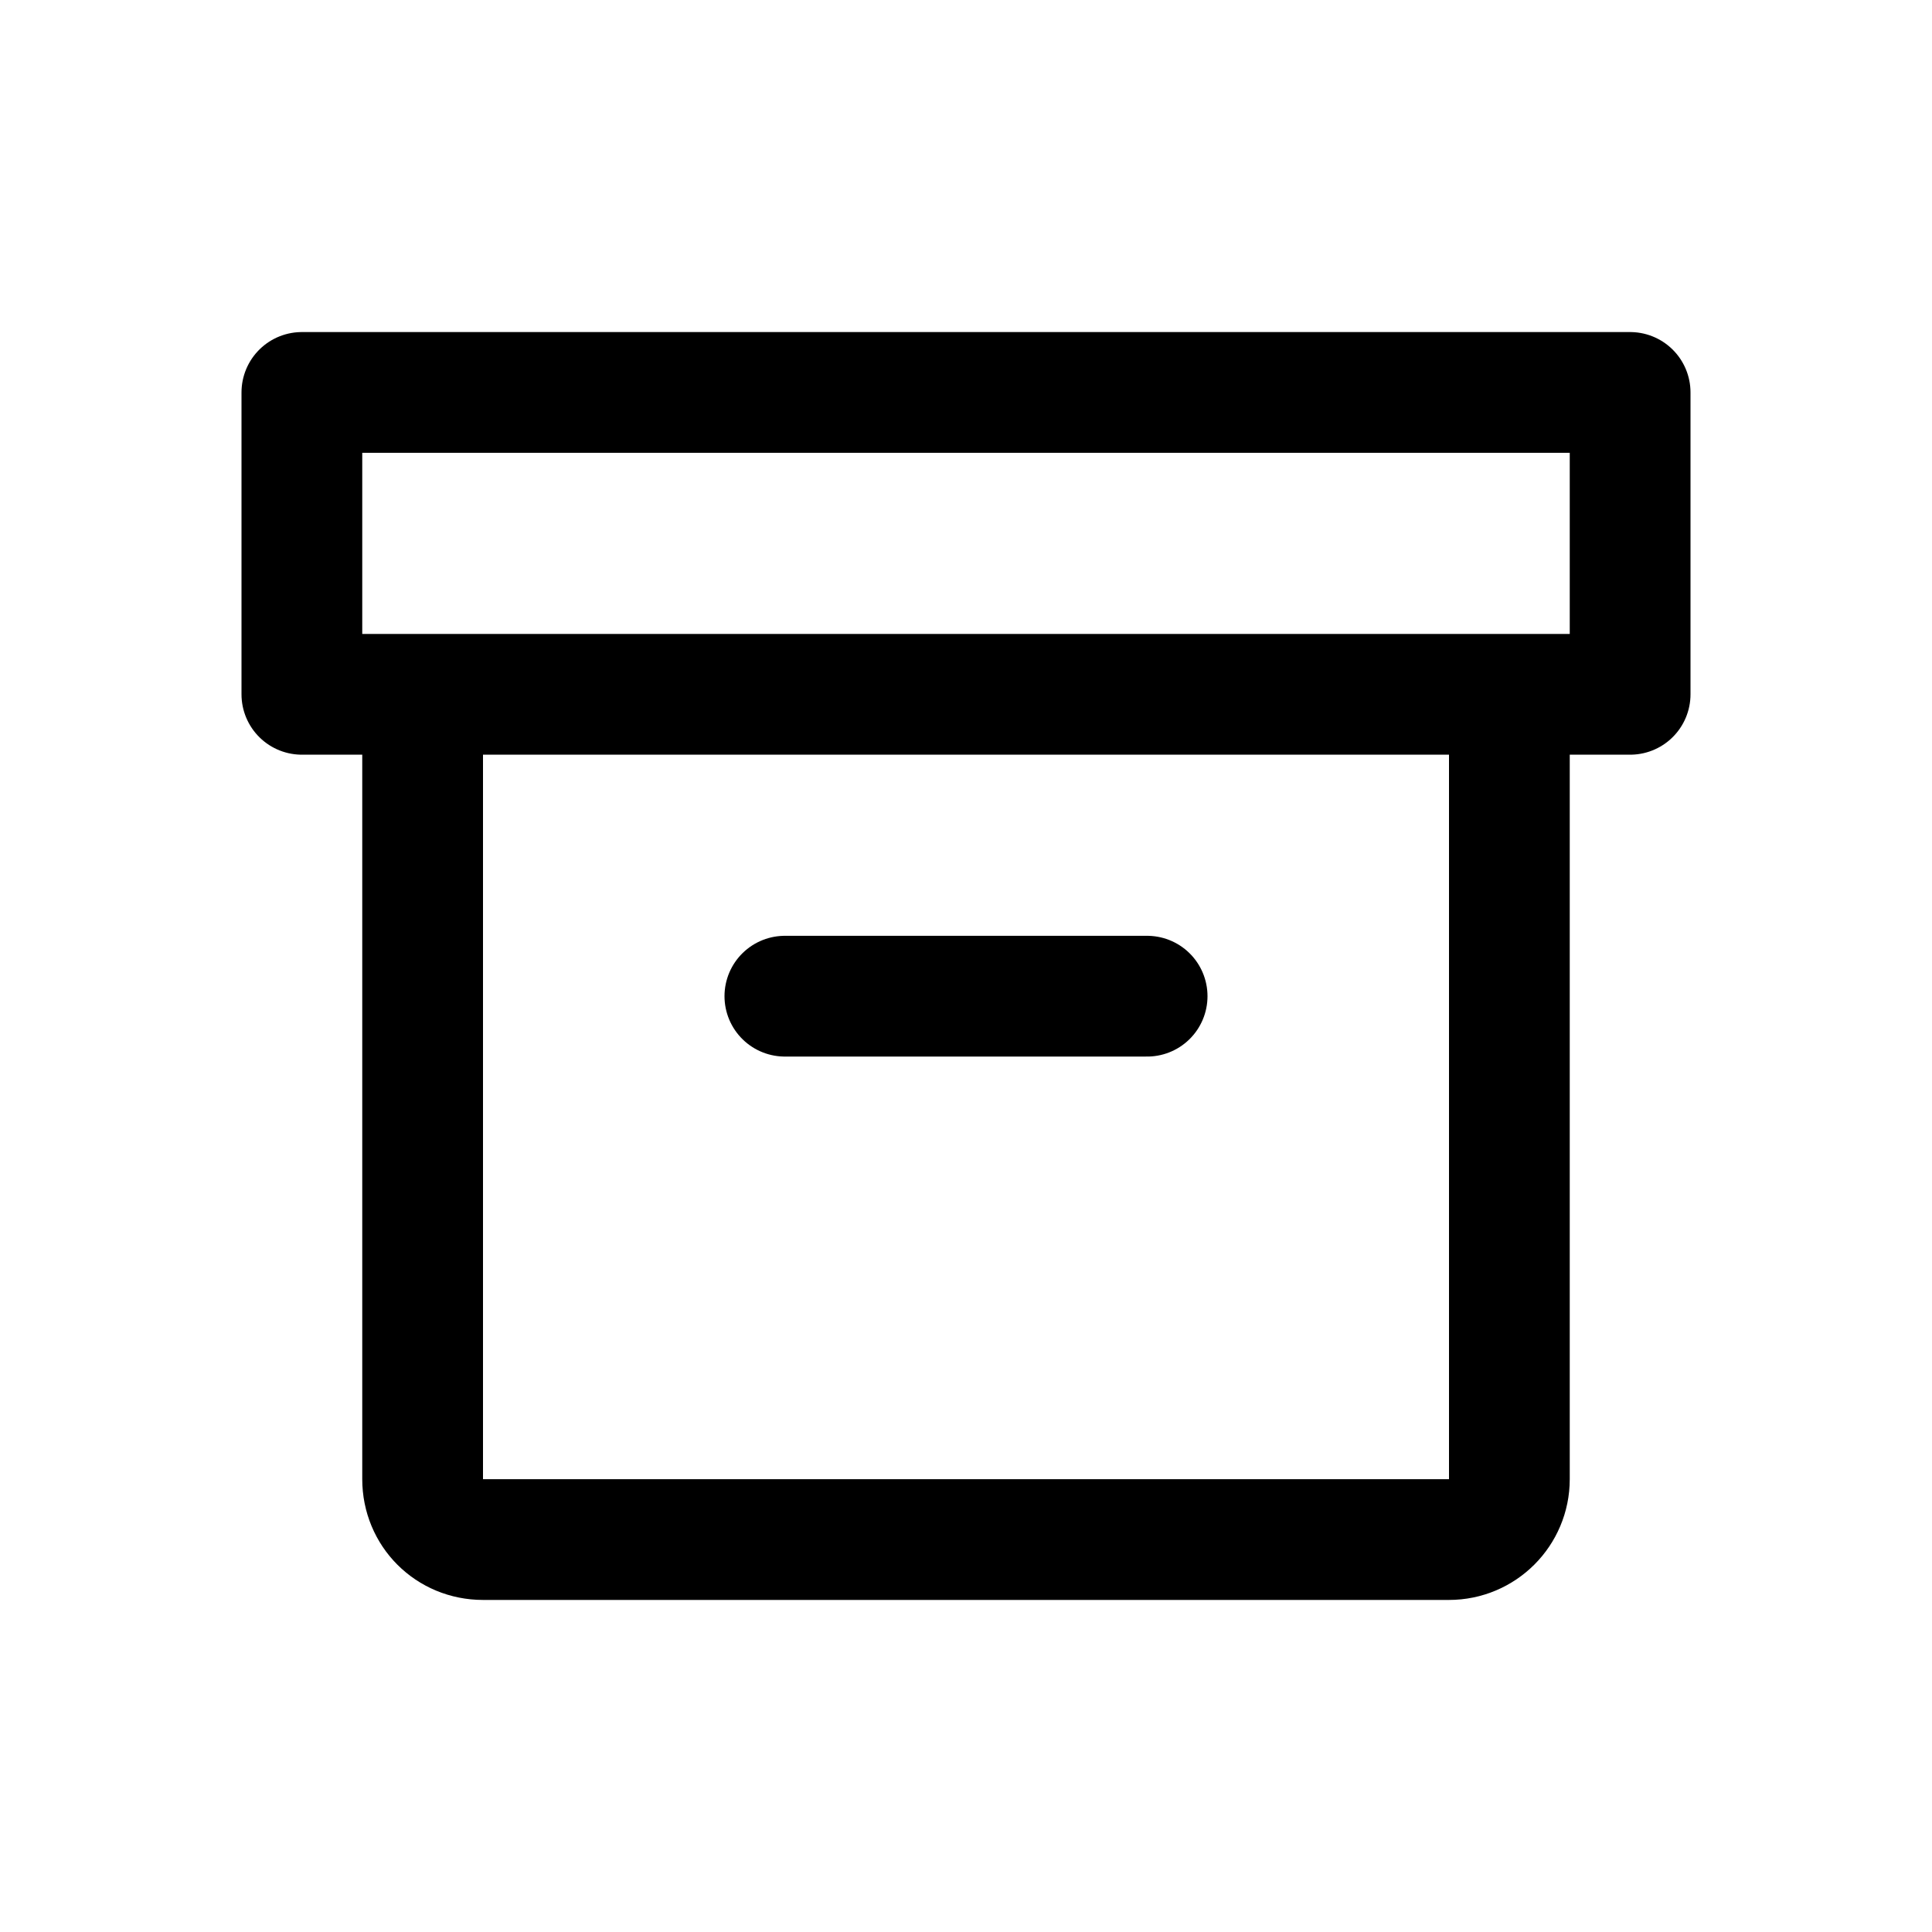
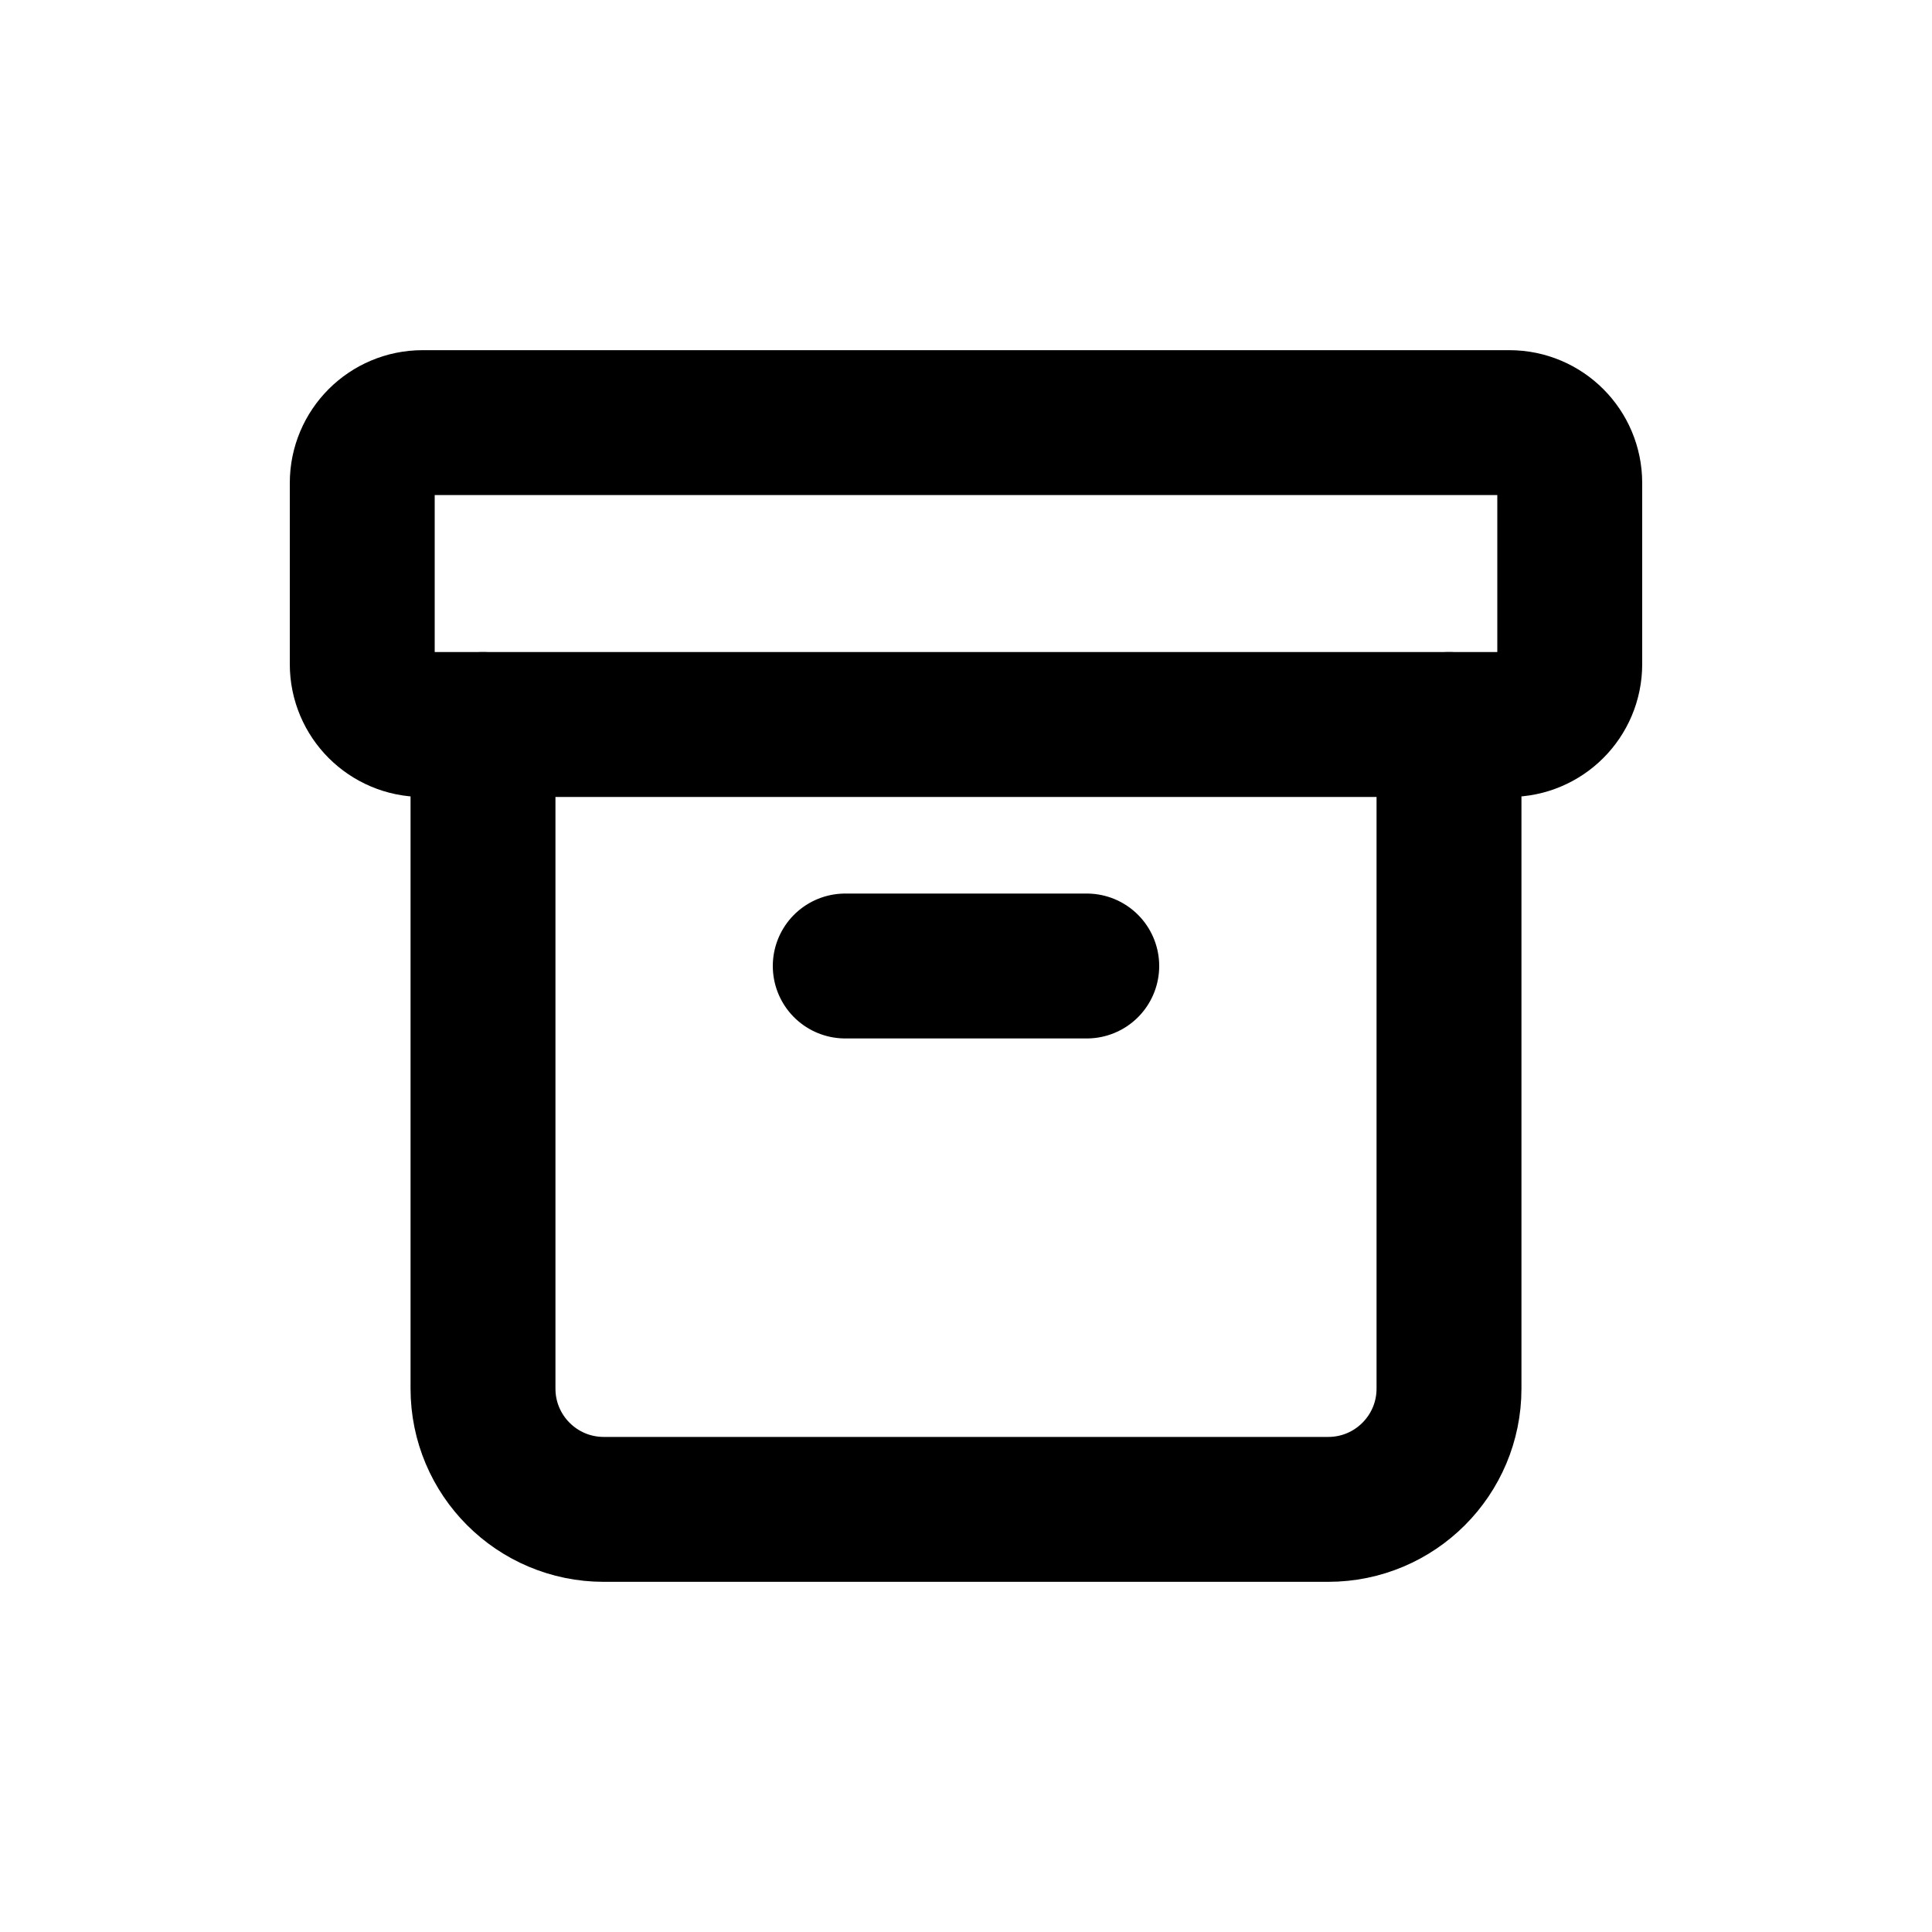
- <svg xmlns="http://www.w3.org/2000/svg" width="16" height="16" viewBox="0 0 16 16" fill="none" stroke="#000" stroke-width="1.0" stroke-linecap="round" stroke-linejoin="round">
-   <path d="M2.5 3.25h11v2.5h-11zM3.5 5.75v6.5c0 .28.22.5.5.5h8a.5.5 0 0 0 .5-.5v-6.5M6.5 8.25h3" />
+ <svg xmlns="http://www.w3.org/2000/svg" viewBox="0 0 16 16" fill="none" stroke="#000" stroke-width="1.2" stroke-linecap="round" stroke-linejoin="round">
+   <rect width="10" height="2.5" x="3" y="3.5" rx="0.5" />
+   <path d="M 4 6 v 5.5 a 1 1 0 0 0 1 1 h 6 a 1 1 0 0 0 1 -1 V 6" />
+   <path d="M 7 8 h 2" />
</svg>
